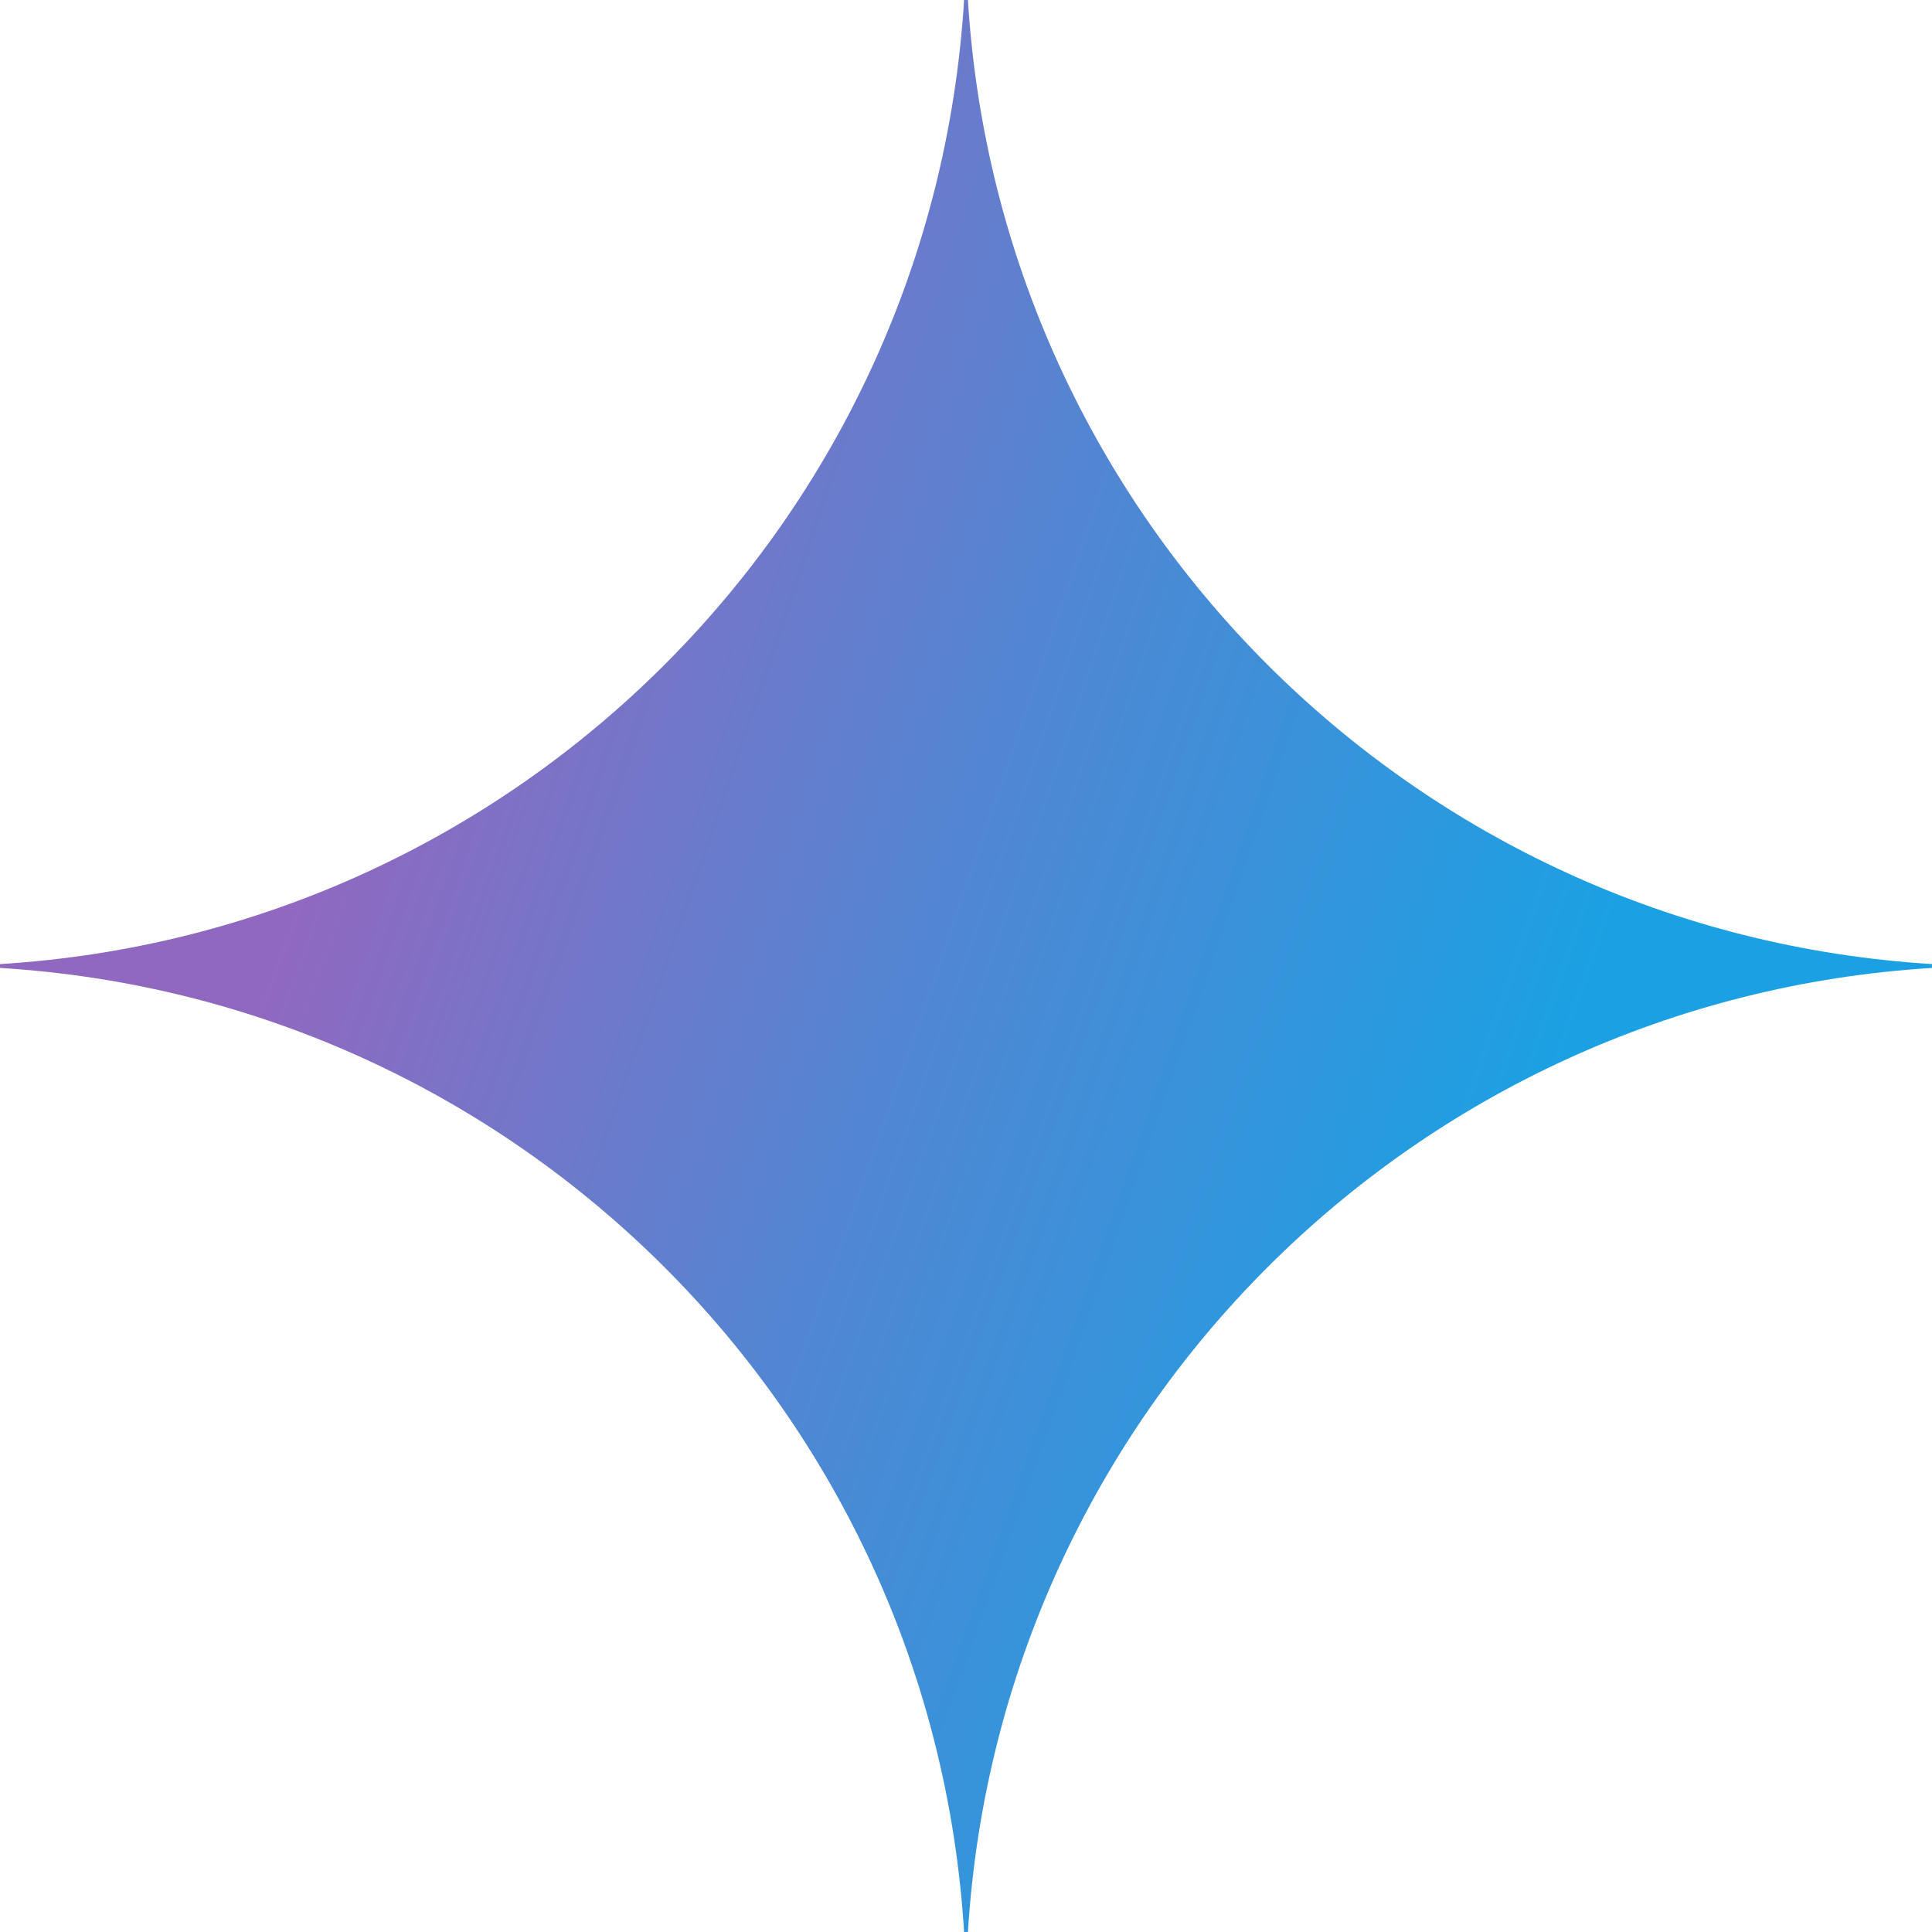
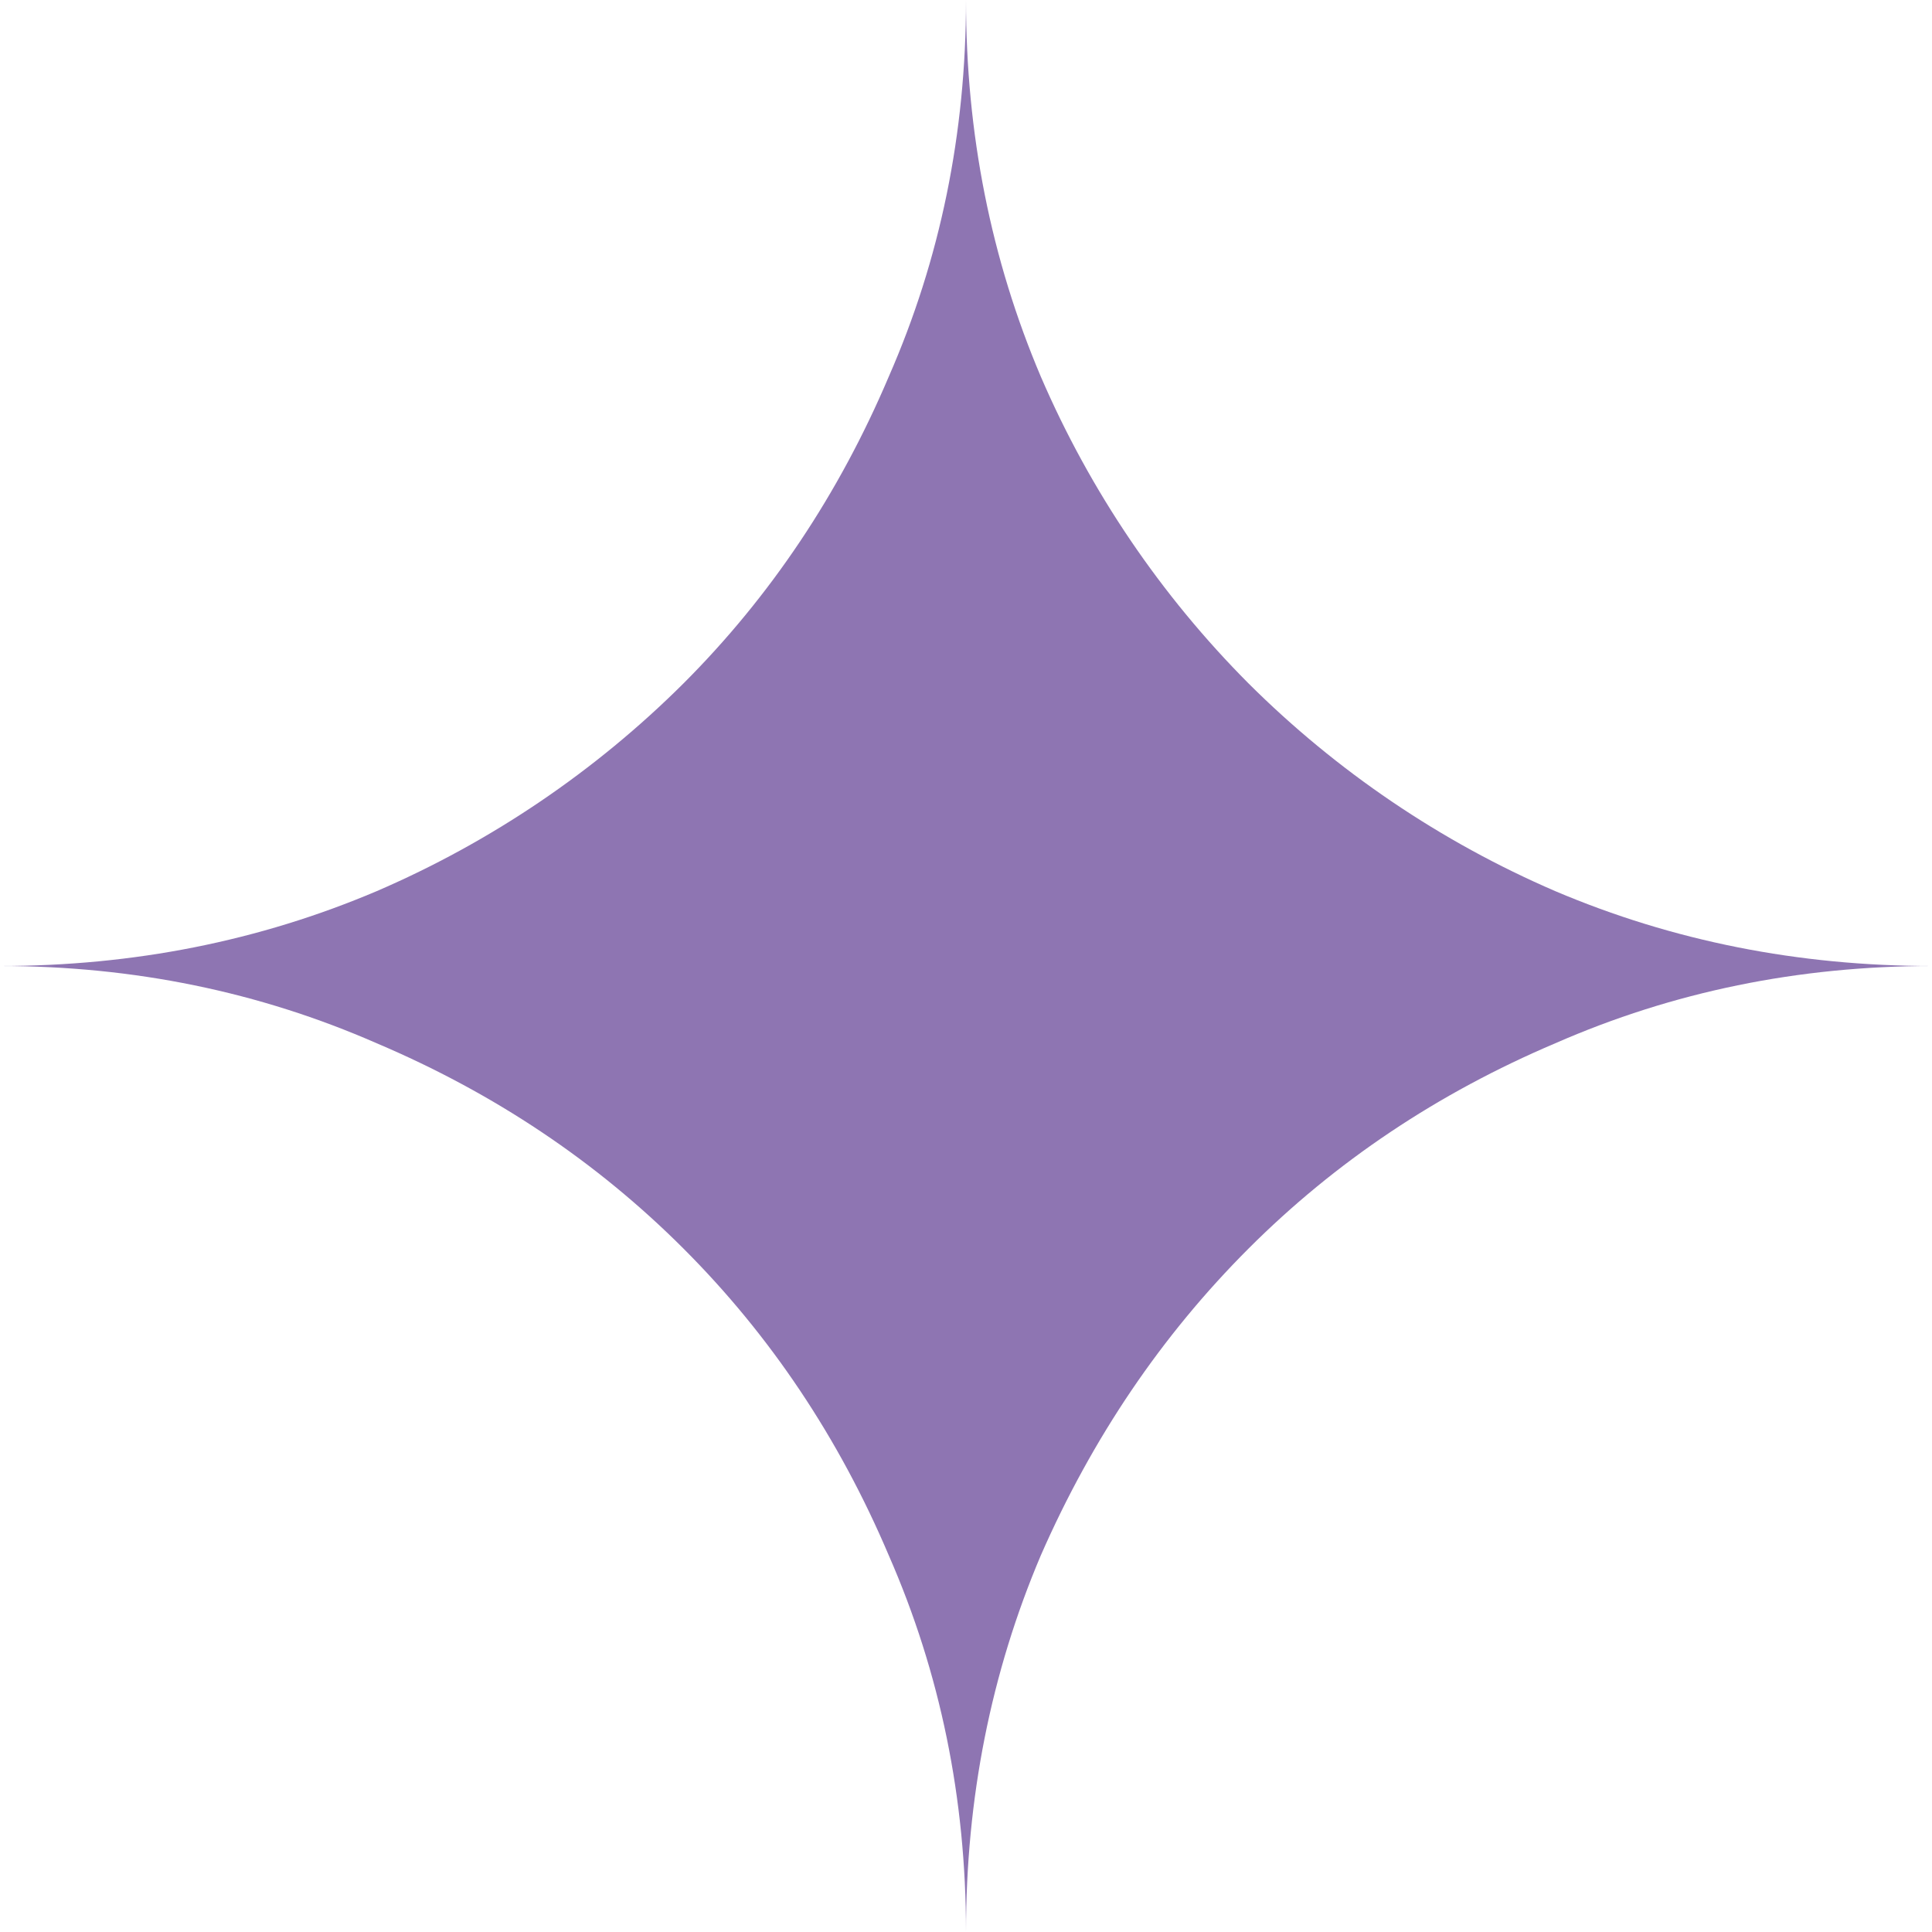
- <svg xmlns="http://www.w3.org/2000/svg" fill="none" viewBox="0 0 16 16">
-   <path d="M16 8.016A8.522 8.522 0 008.016 16h-.032A8.521 8.521 0 000 8.016v-.032A8.521 8.521 0 007.984 0h.032A8.522 8.522 0 0016 7.984v.032z" fill="url(#prefix__paint0_radial_980_20147)" />
-   <defs>
-     <radialGradient id="prefix__paint0_radial_980_20147" cx="0" cy="0" r="1" gradientUnits="userSpaceOnUse" gradientTransform="matrix(16.1326 5.4553 -43.70045 129.2322 1.588 6.503)">
-       <stop offset=".067" stop-color="#9168C0" />
-       <stop offset=".343" stop-color="#5684D1" />
-       <stop offset=".672" stop-color="#1BA1E3" />
-     </radialGradient>
-   </defs>
+ <svg xmlns="http://www.w3.org/2000/svg" fill="#8E75B2" role="img" viewBox="0 0 24 24">
+   <path d="M11.04 19.32Q12 21.51 12 24q0-2.49.93-4.68.96-2.19 2.58-3.81t3.81-2.55Q21.51 12 24 12q-2.49 0-4.68-.93a12.3 12.3 0 0 1-3.81-2.58 12.3 12.3 0 0 1-2.58-3.81Q12 2.49 12 0q0 2.49-.96 4.68-.93 2.19-2.55 3.81a12.3 12.3 0 0 1-3.81 2.58Q2.49 12 0 12q2.49 0 4.68.96 2.19.93 3.81 2.55t2.55 3.81" />
</svg>
